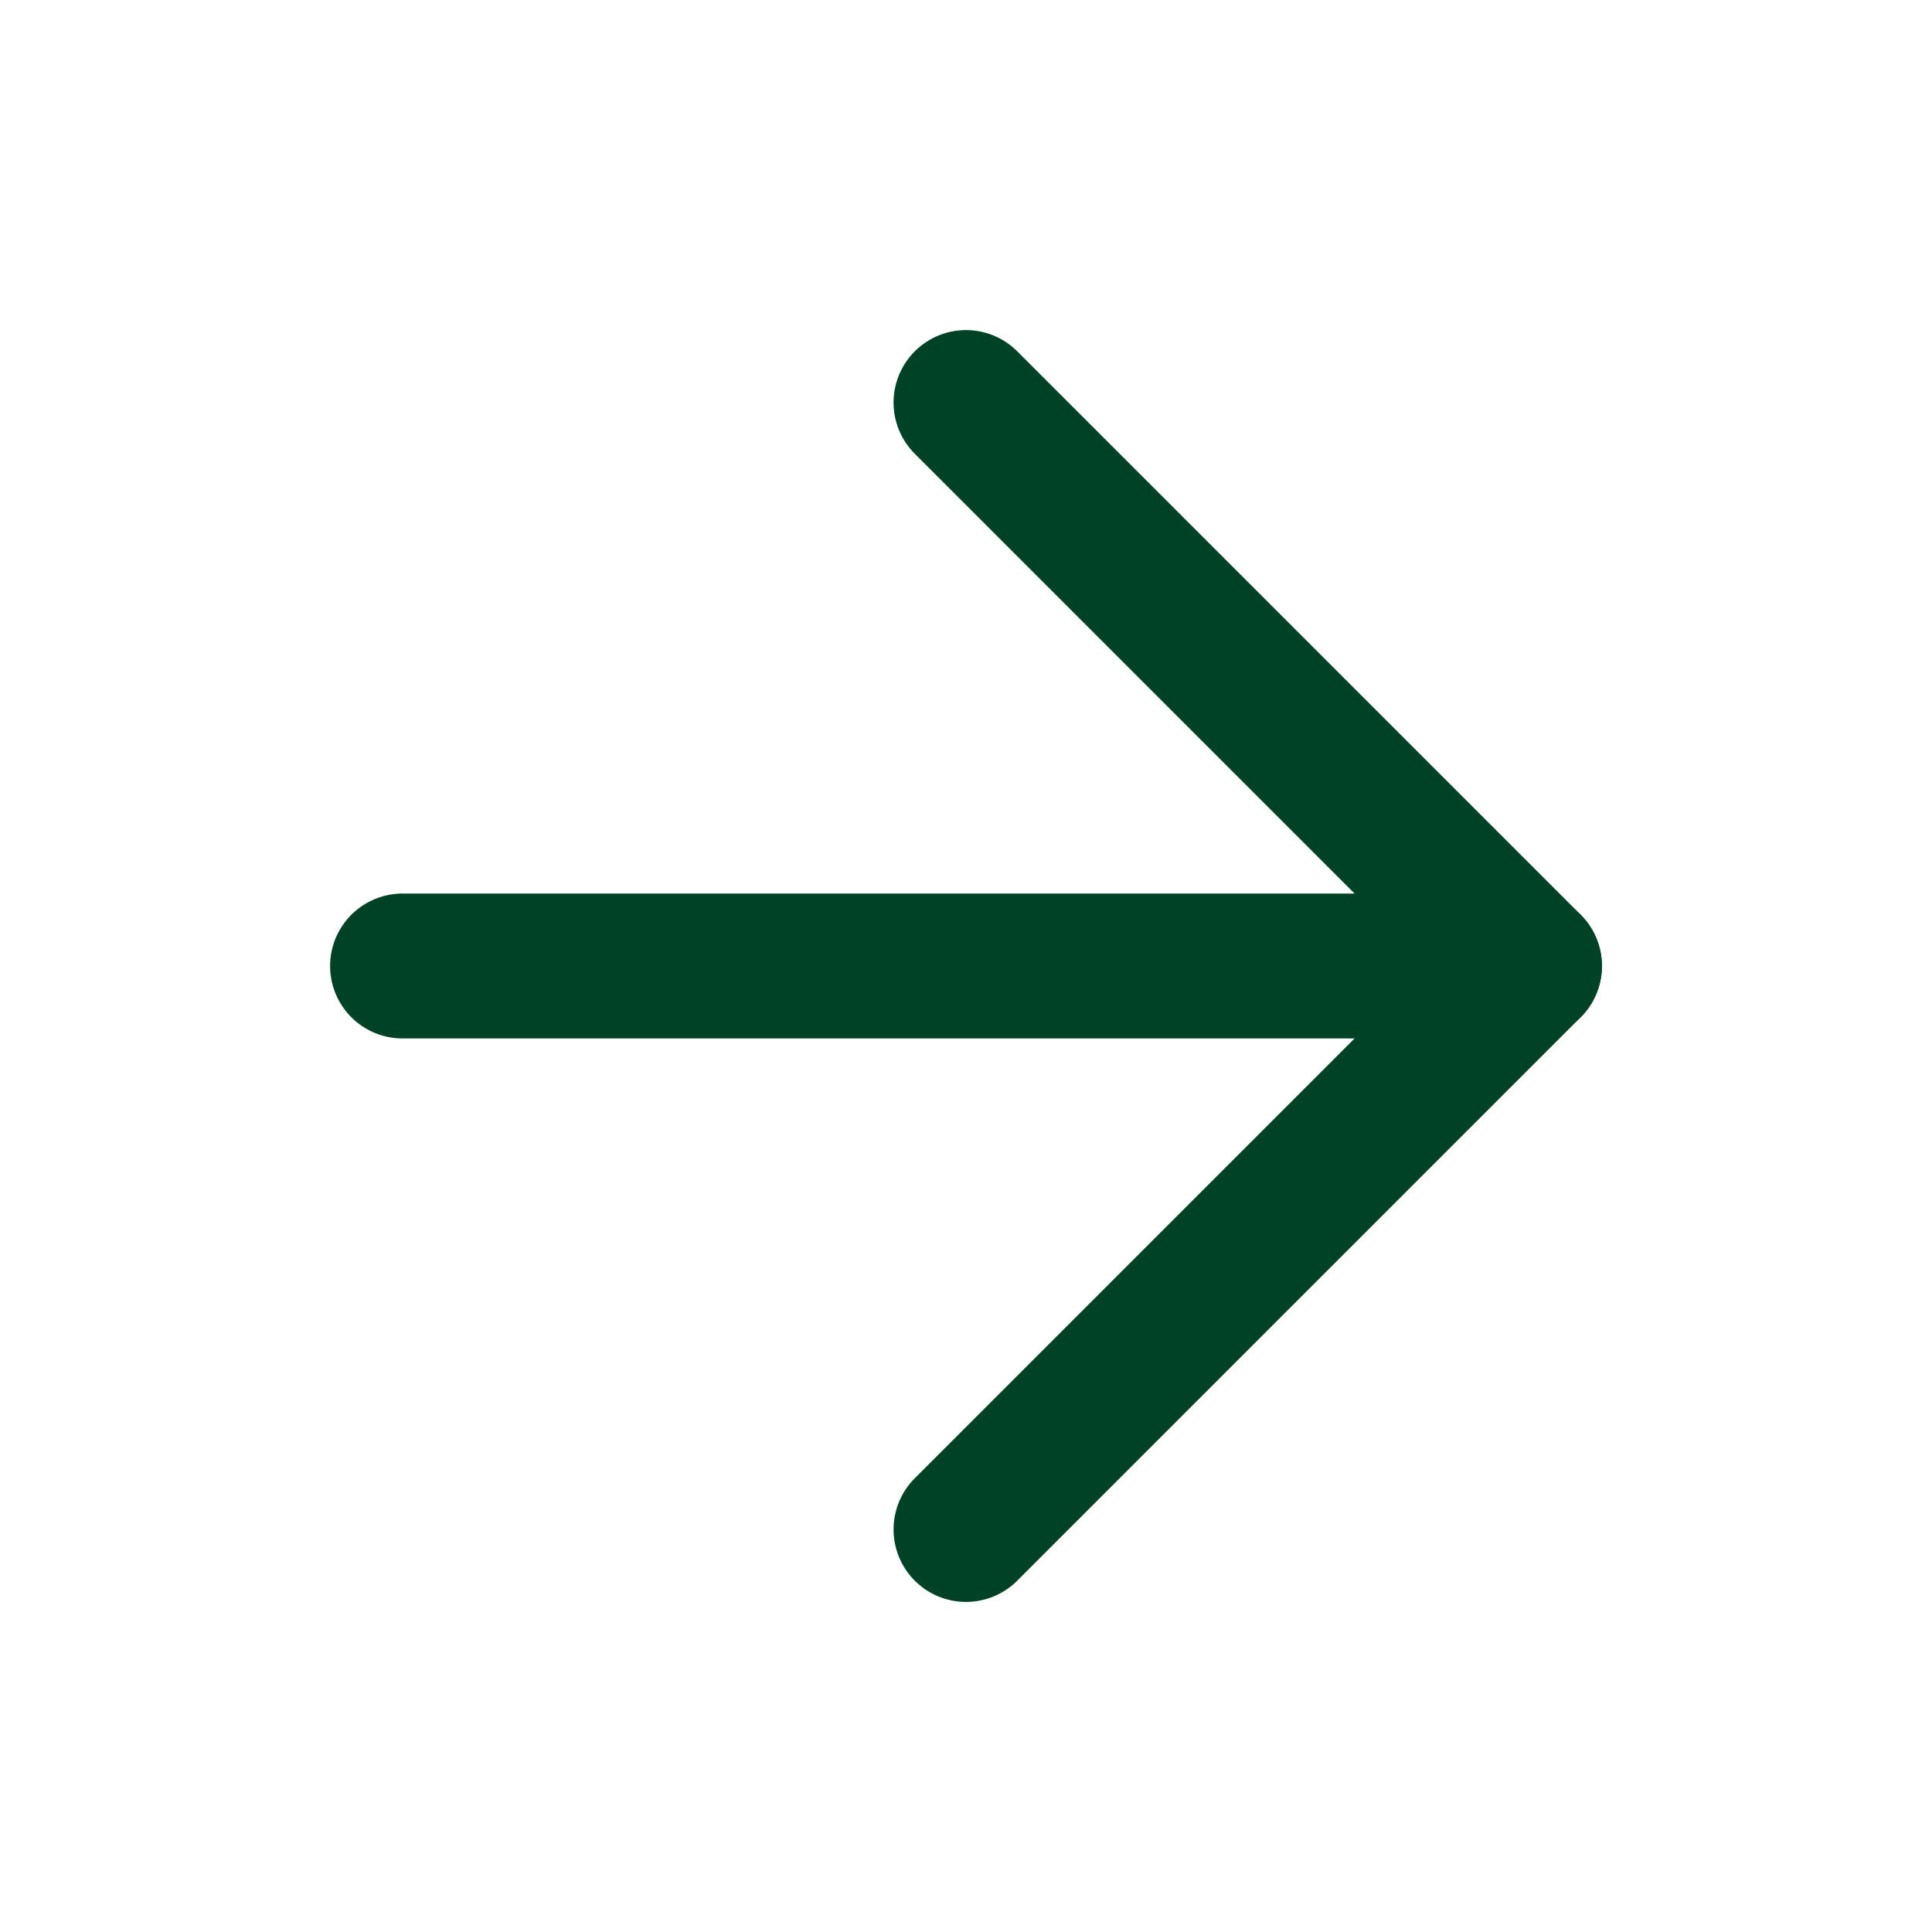
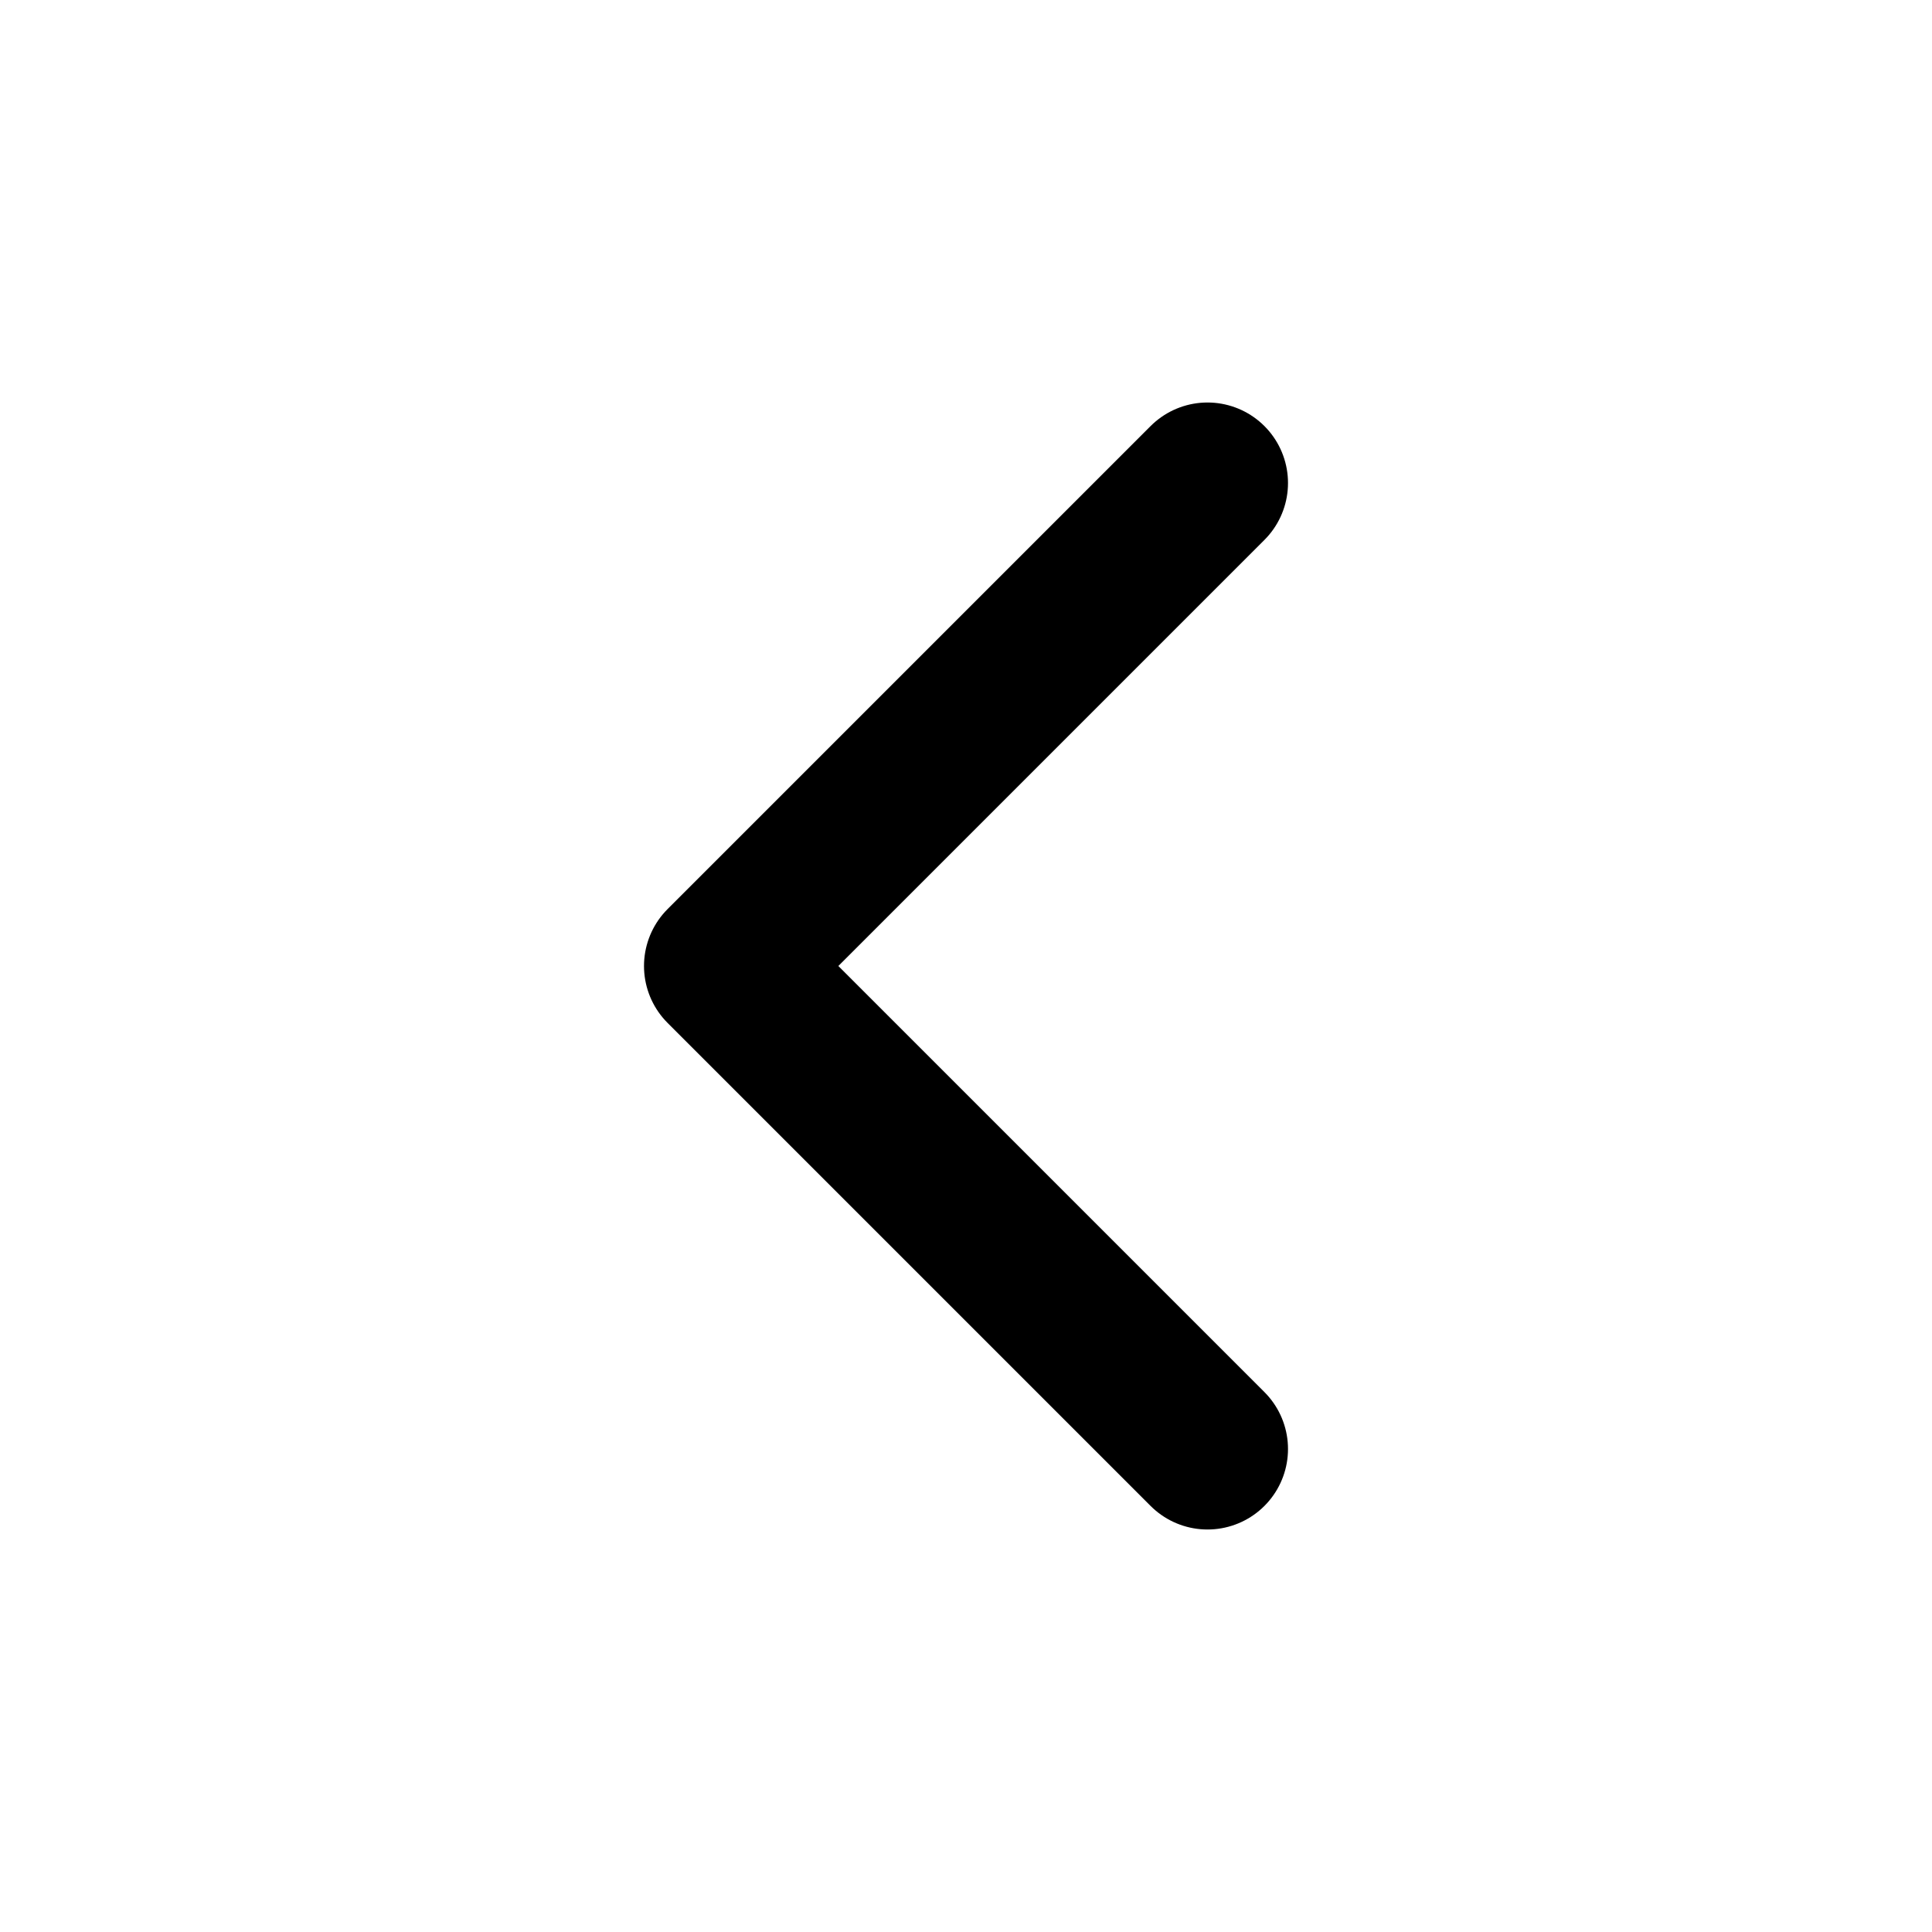
- <svg xmlns="http://www.w3.org/2000/svg" width="20" height="20" viewBox="0 0 20 20" fill="none">
-   <path d="M4.167 10H15.833" stroke="#004225" stroke-width="1.5" stroke-linecap="round" stroke-linejoin="round" />
-   <path d="M10 4.167L15.833 10L10 15.833" stroke="#004225" stroke-width="1.5" stroke-linecap="round" stroke-linejoin="round" />
+ <svg xmlns="http://www.w3.org/2000/svg" width="24" height="24" viewBox="0 0 24 24" fill="none">
+   <path d="M15 18L9 12L15 6" stroke="black" stroke-width="2" stroke-linecap="round" stroke-linejoin="round" />
</svg>
